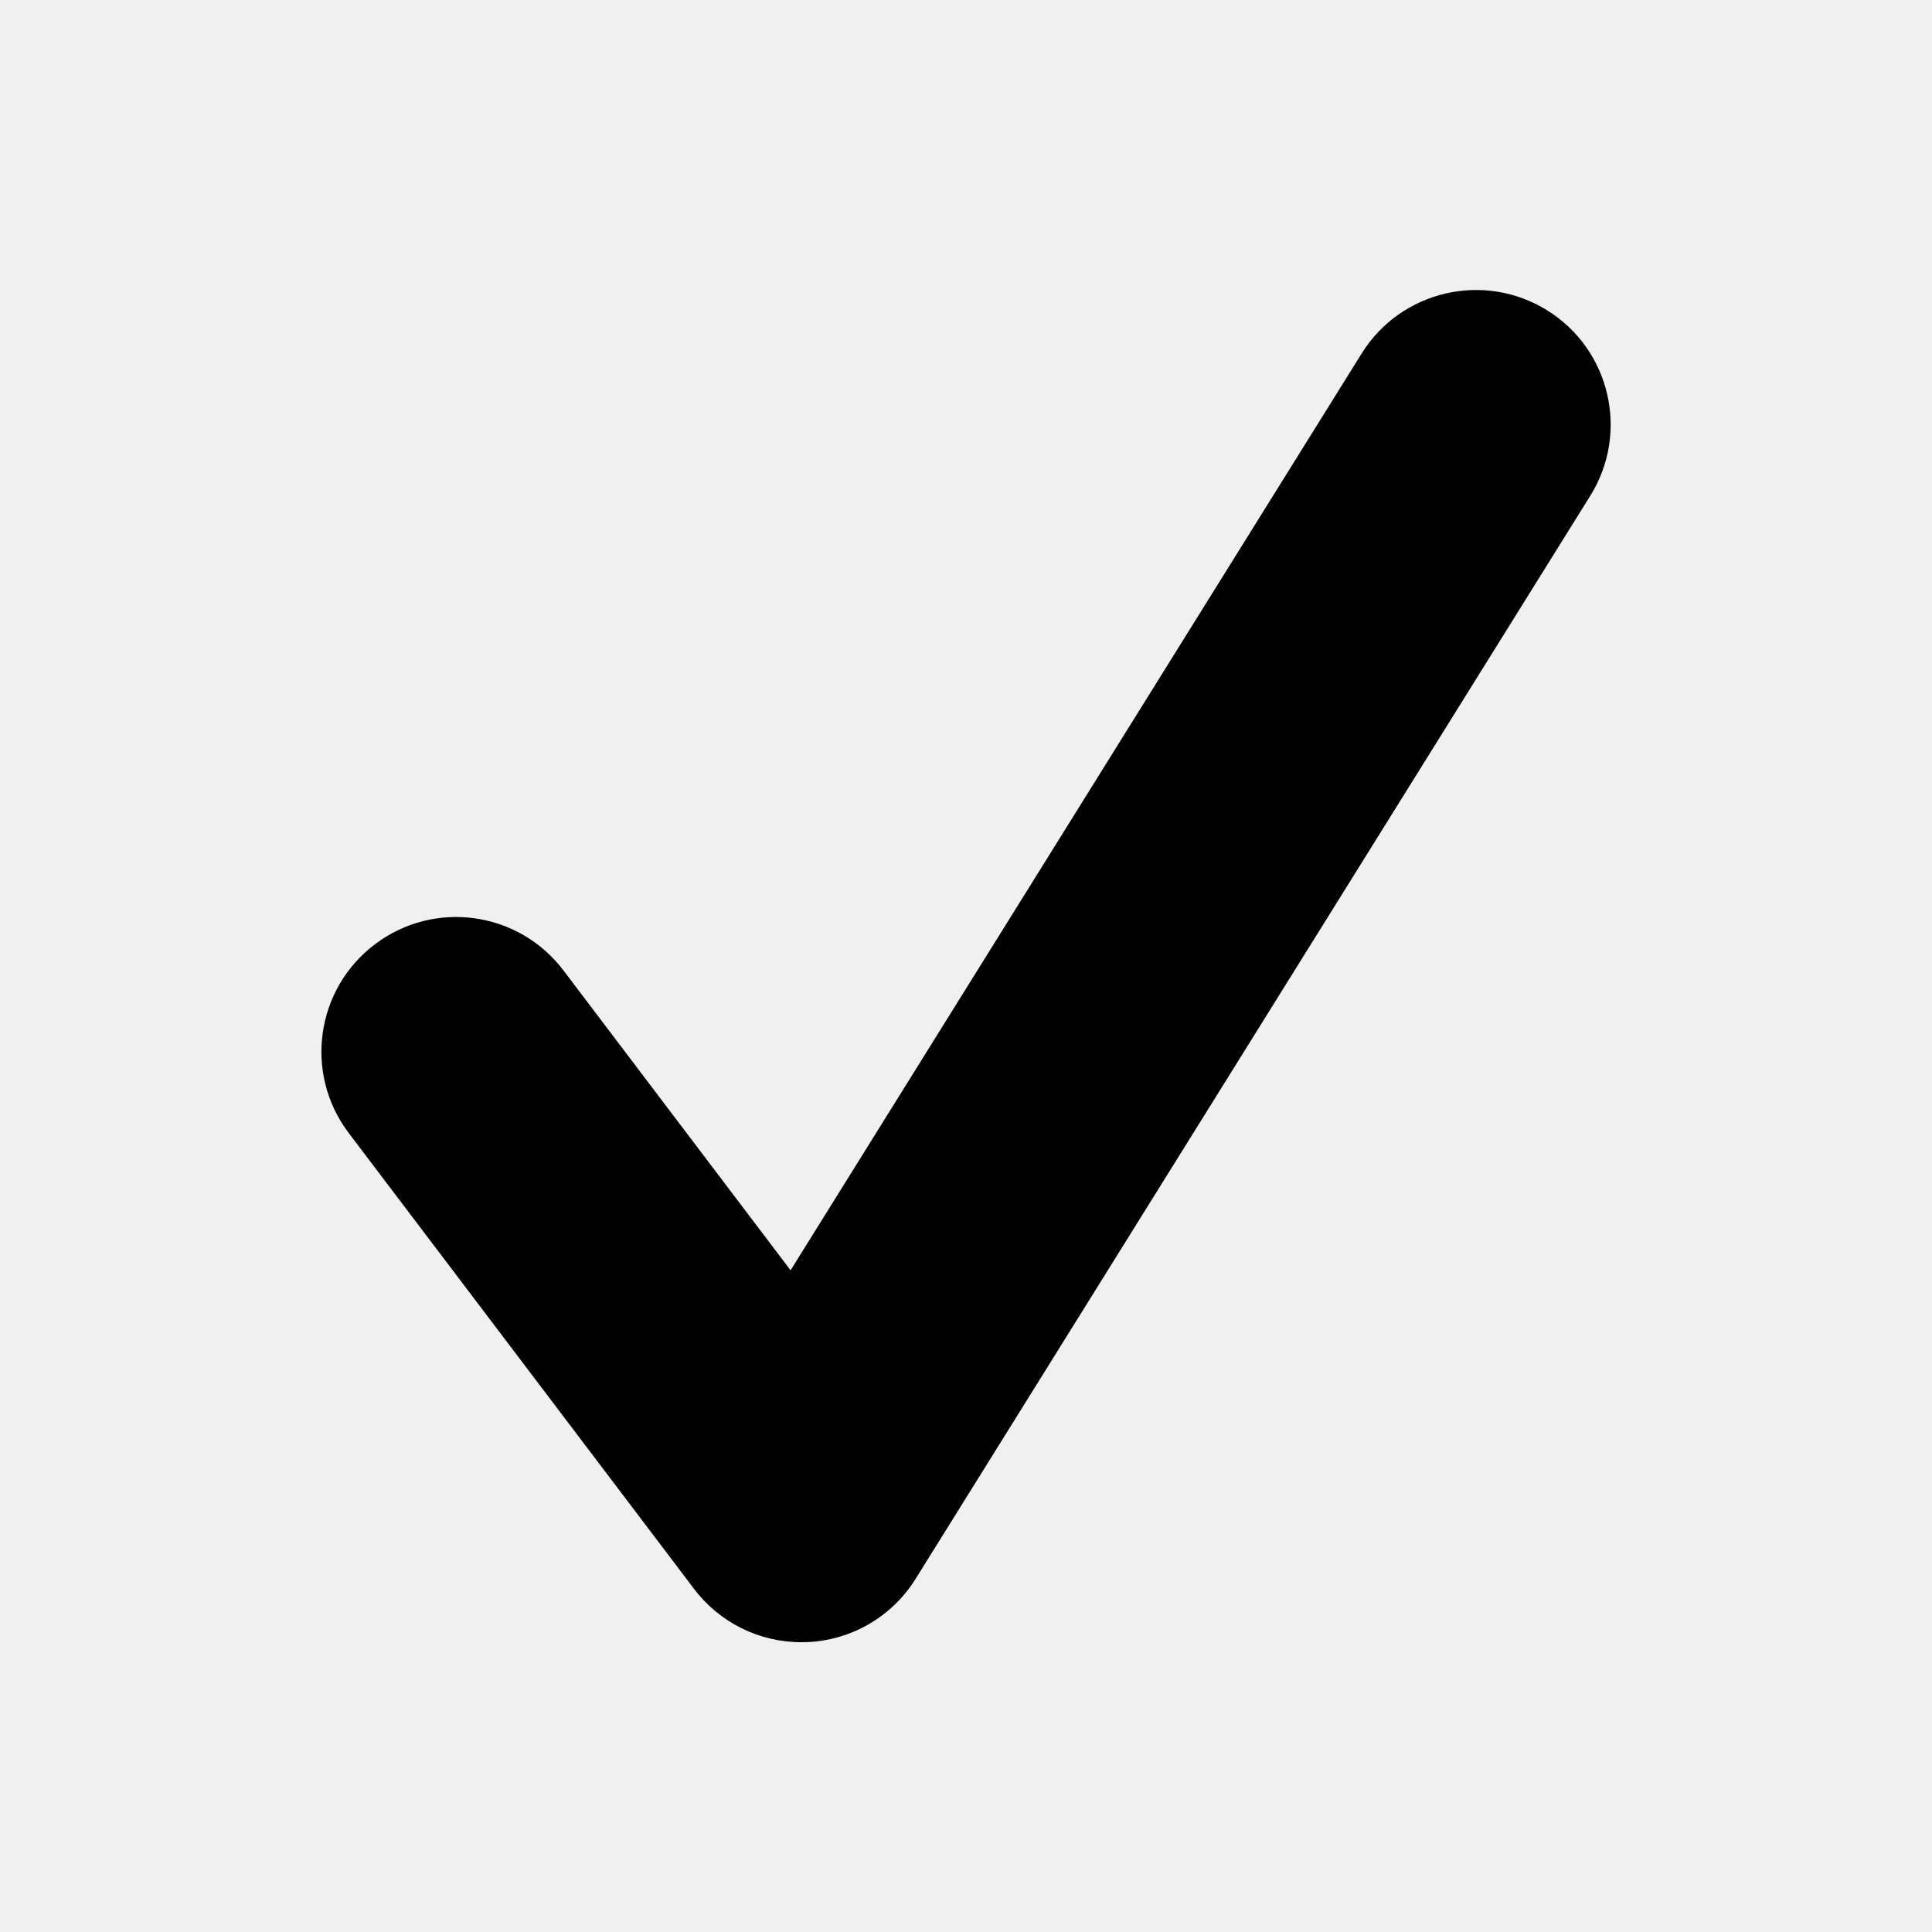
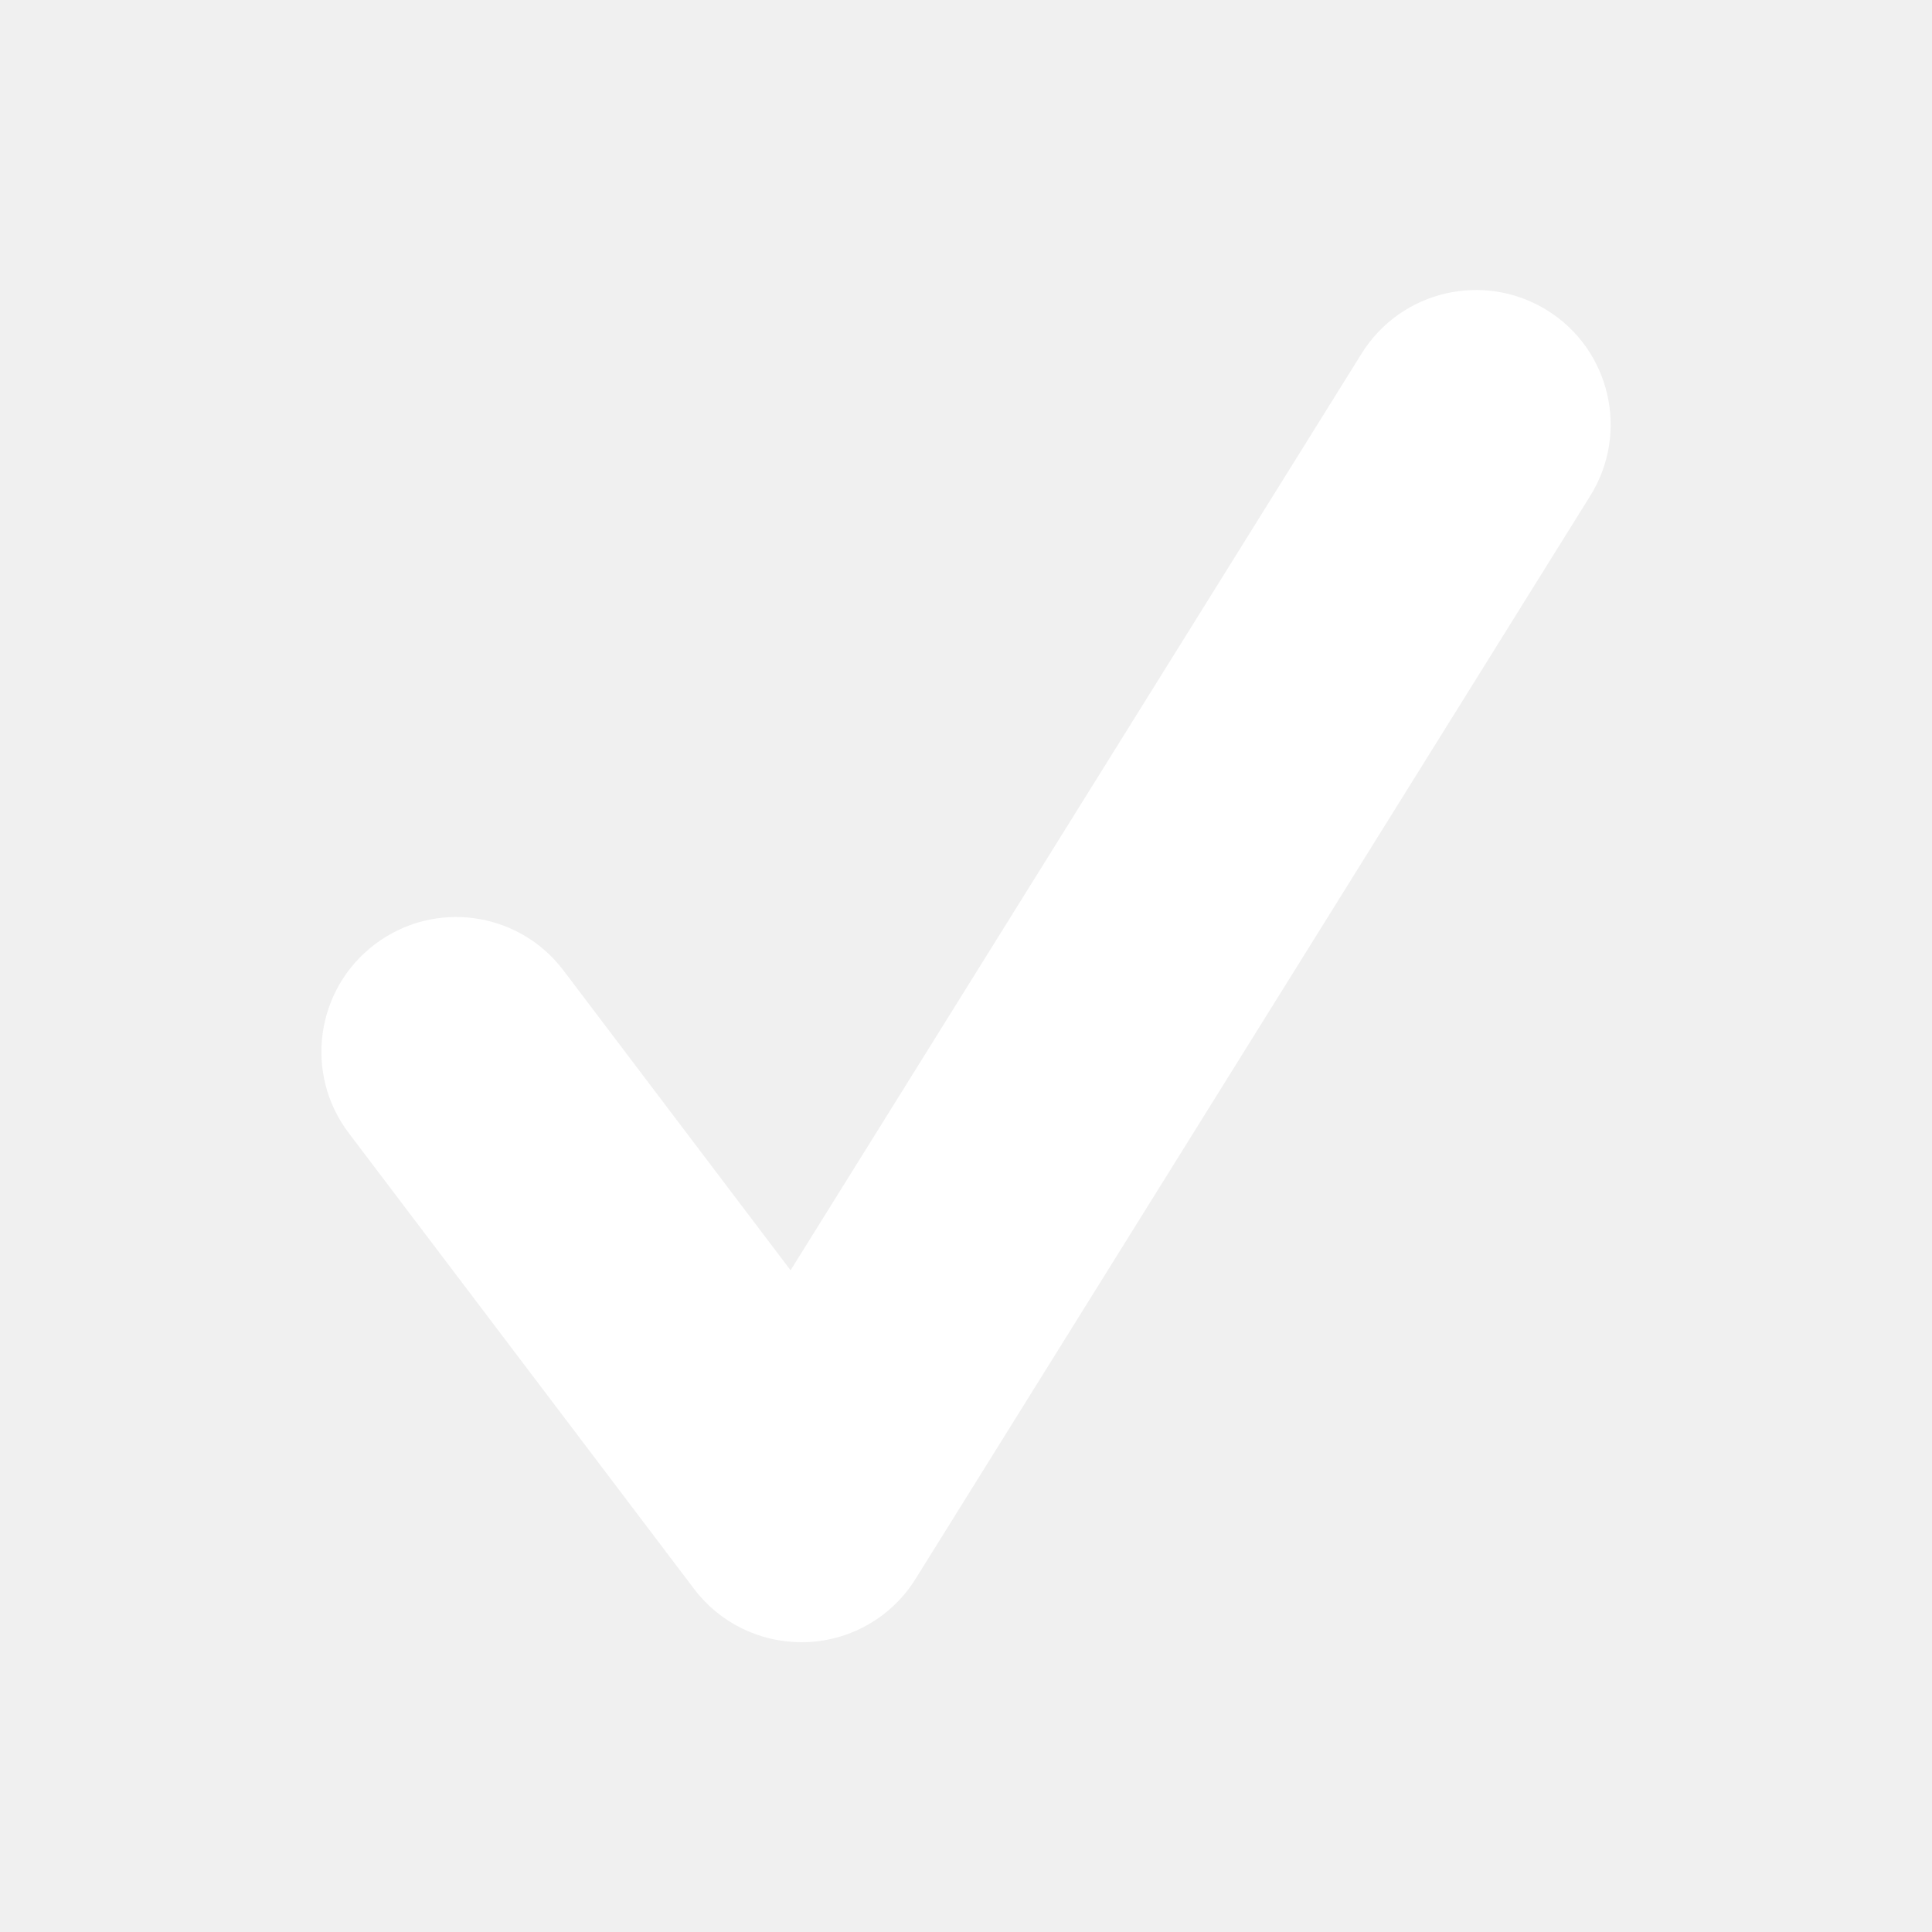
- <svg xmlns="http://www.w3.org/2000/svg" width="500" height="500" viewBox="0 0 500 500" fill="#000000">
+ <svg xmlns="http://www.w3.org/2000/svg" width="500" height="500" viewBox="0 0 500 500" fill="#FFFFFF">
  <path d="M 207.375,425.00c-10.875,0.00-21.175-5.075-27.775-13.825L 90.25,293.225c-11.625-15.35-8.60-37.20, 6.75-48.825 c 15.375-11.65, 37.20-8.60, 48.825,6.75l 58.775,77.60l 147.80-237.275c 10.175-16.325, 31.675-21.325, 48.025-11.15 c 16.325,10.15, 21.325,31.675, 11.125,48.00L 236.975,408.575c-6.075,9.775-16.55,15.90-28.025,16.40C 208.425,425.00, 207.90,425.00, 207.375,425.00z" />
</svg>
